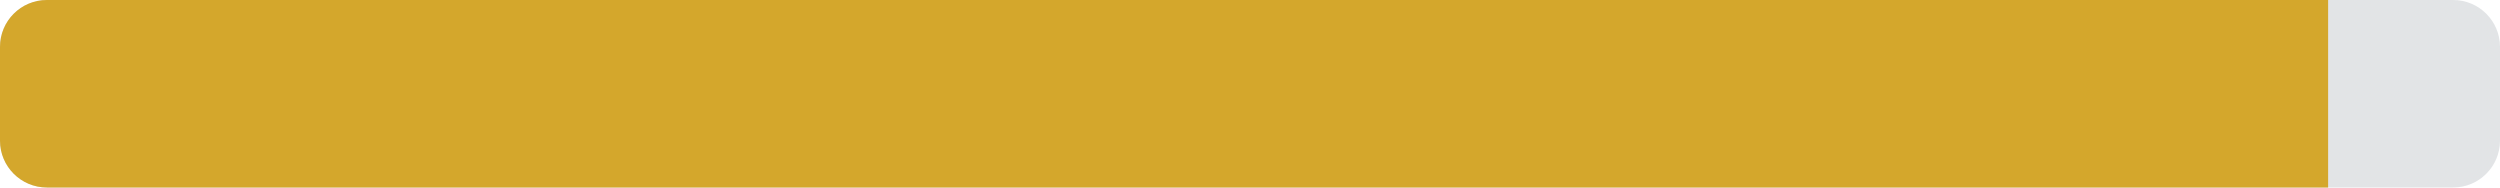
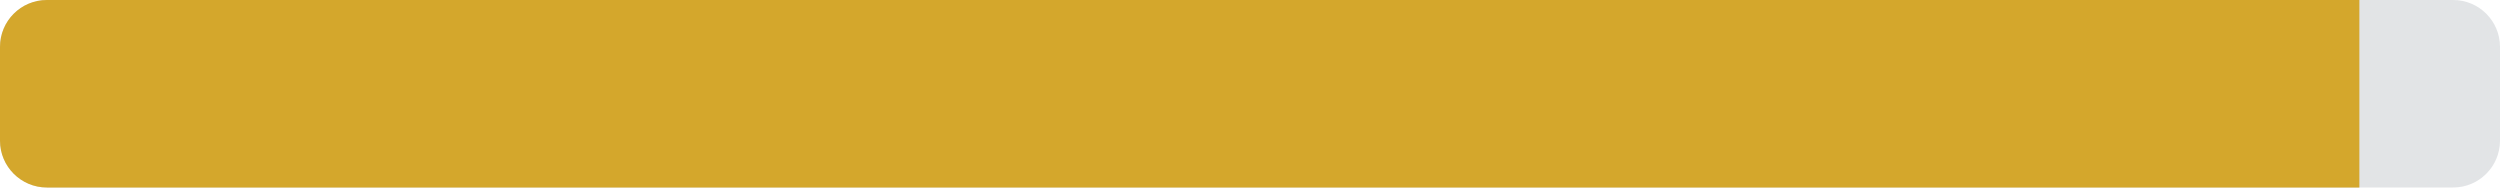
- <svg xmlns="http://www.w3.org/2000/svg" width="160" height="12" viewBox="0 0 160 12" role="img" aria-label="azure avm-res-compute-virtualmachine: 69 of 74 variables covered (partial)">
+ <svg xmlns="http://www.w3.org/2000/svg" width="160" height="12" viewBox="0 0 160 12" role="img" aria-label="azure avm-res-compute-virtualmachine: 70 of 74 variables covered (partial)">
  <clipPath id="r">
    <rect width="160" height="12" rx="3" />
  </clipPath>
  <g clip-path="url(#r)">
    <rect width="160" height="12" fill="#8c959f" fill-opacity="0.25" />
-     <rect width="149" height="12" fill="#d4a72c" />
+     <rect width="151" height="12" fill="#d4a72c" />
  </g>
</svg>
